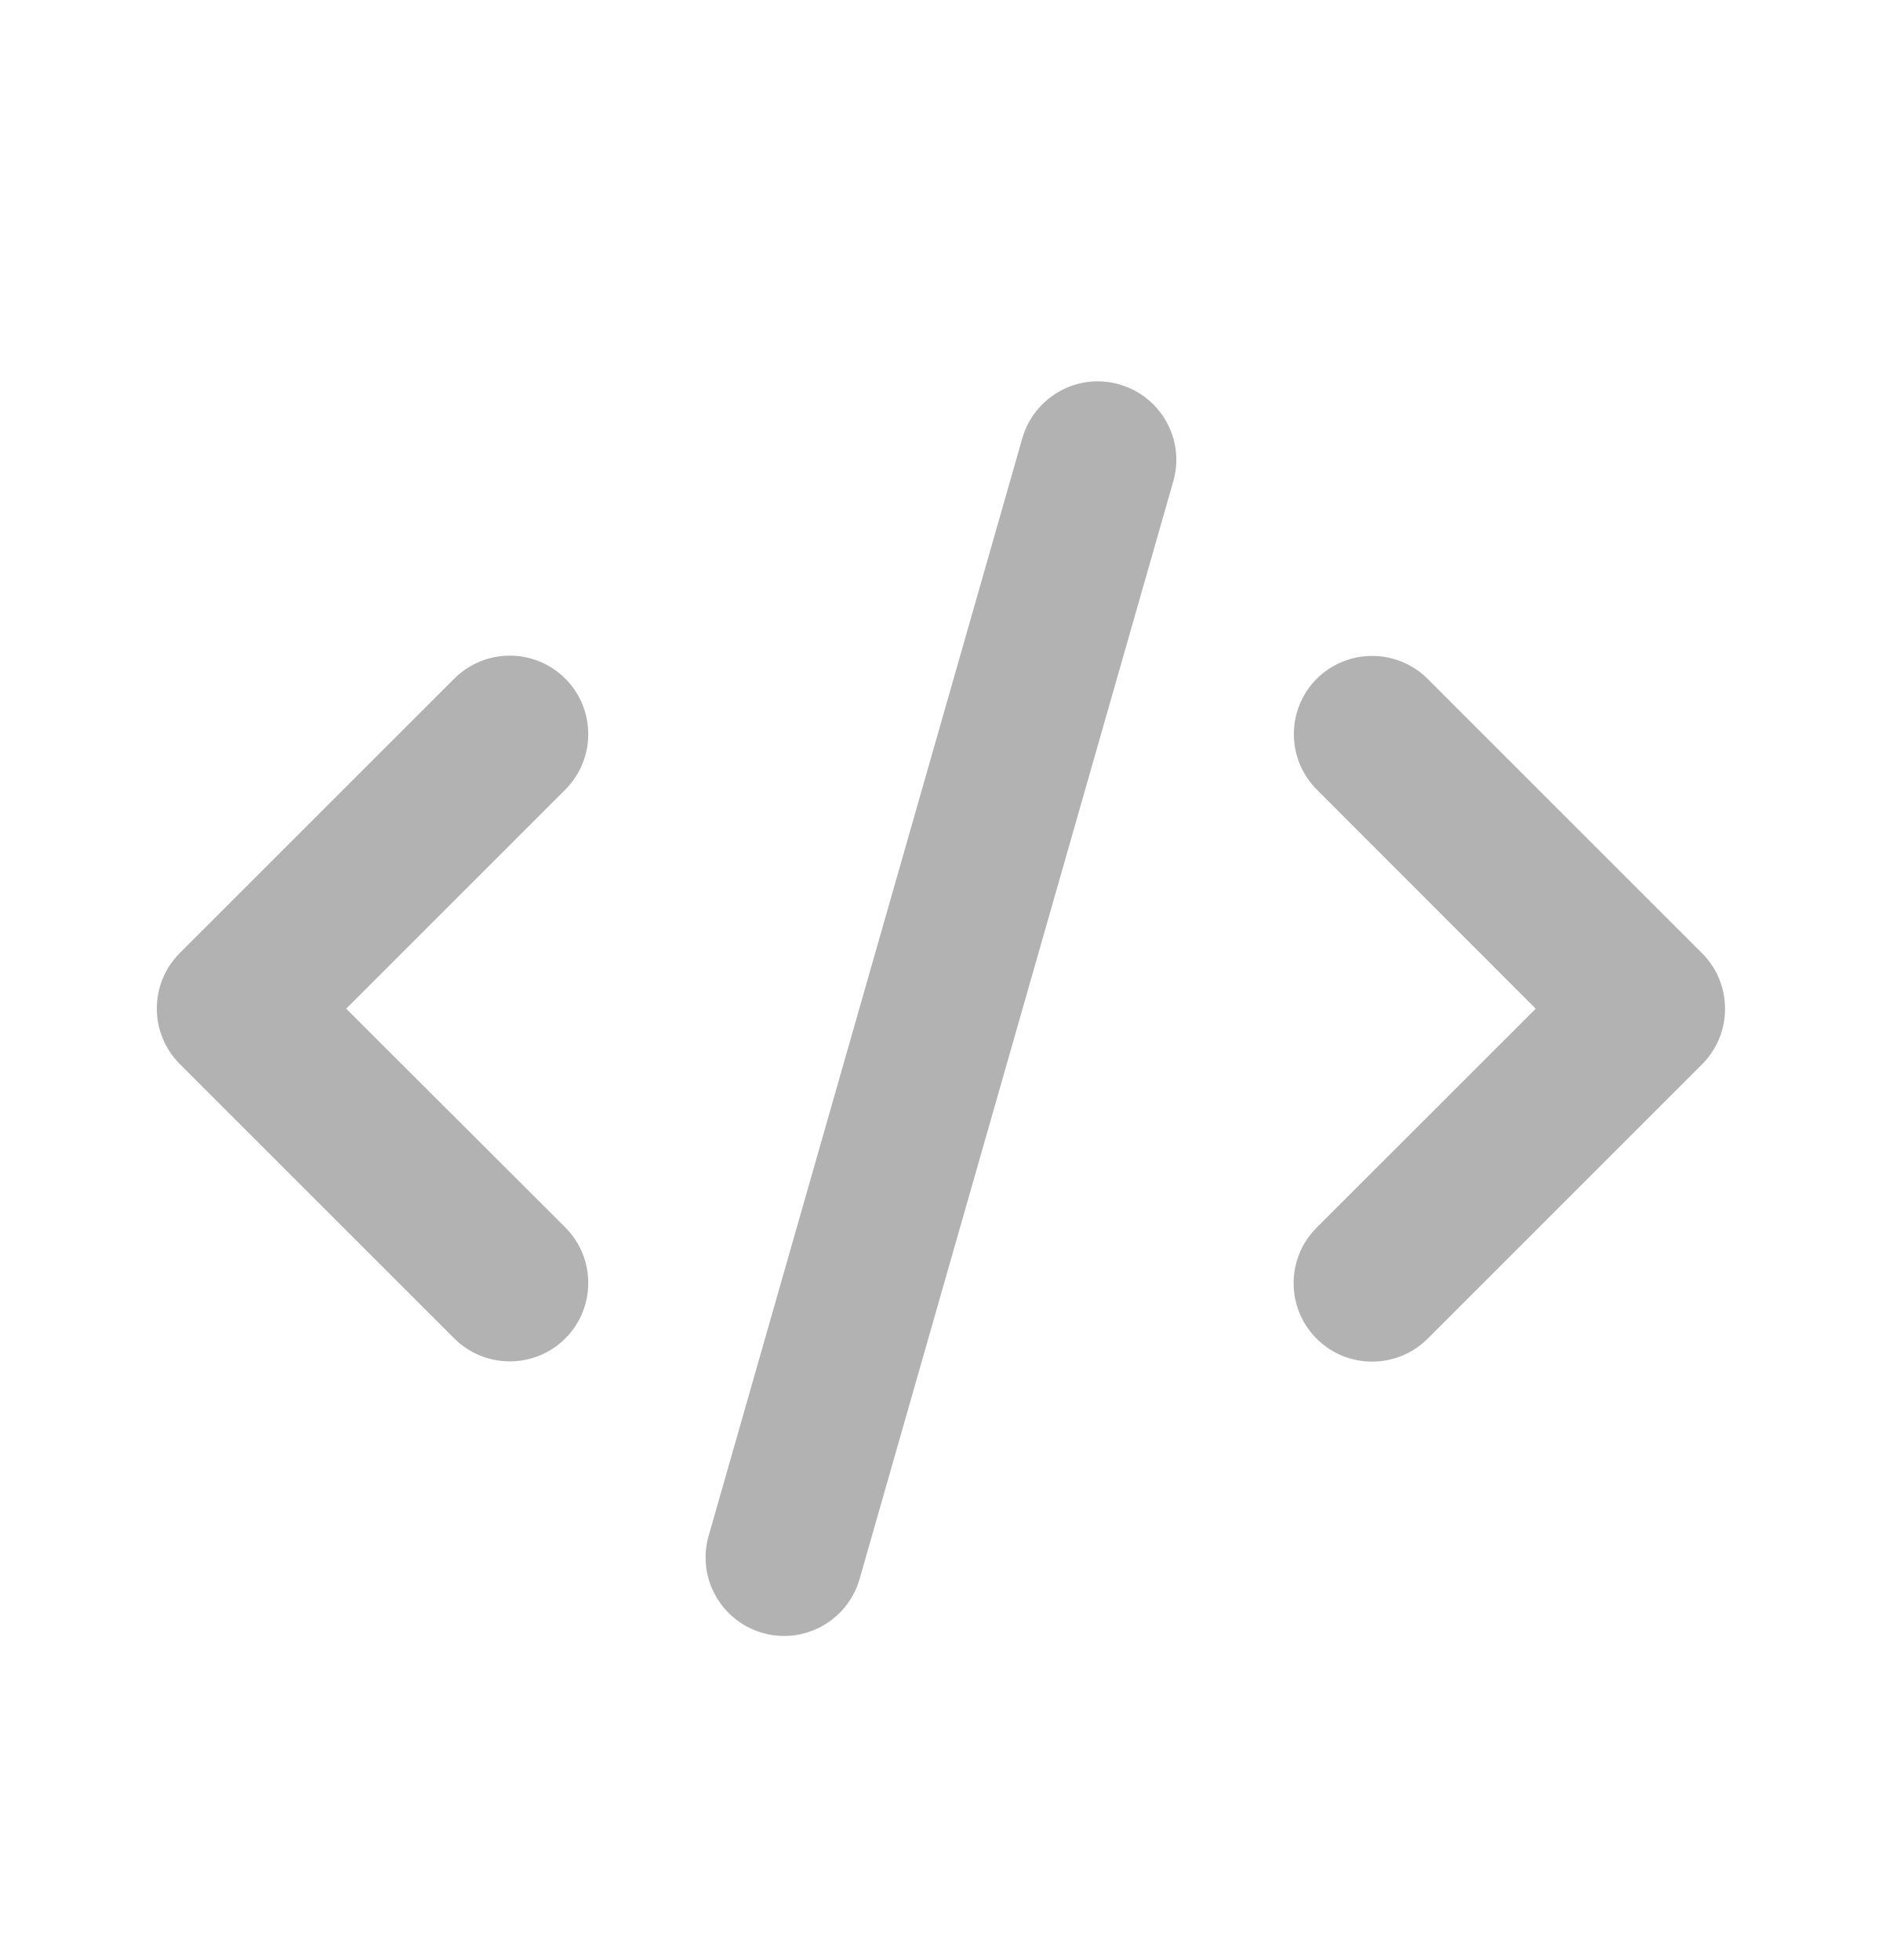
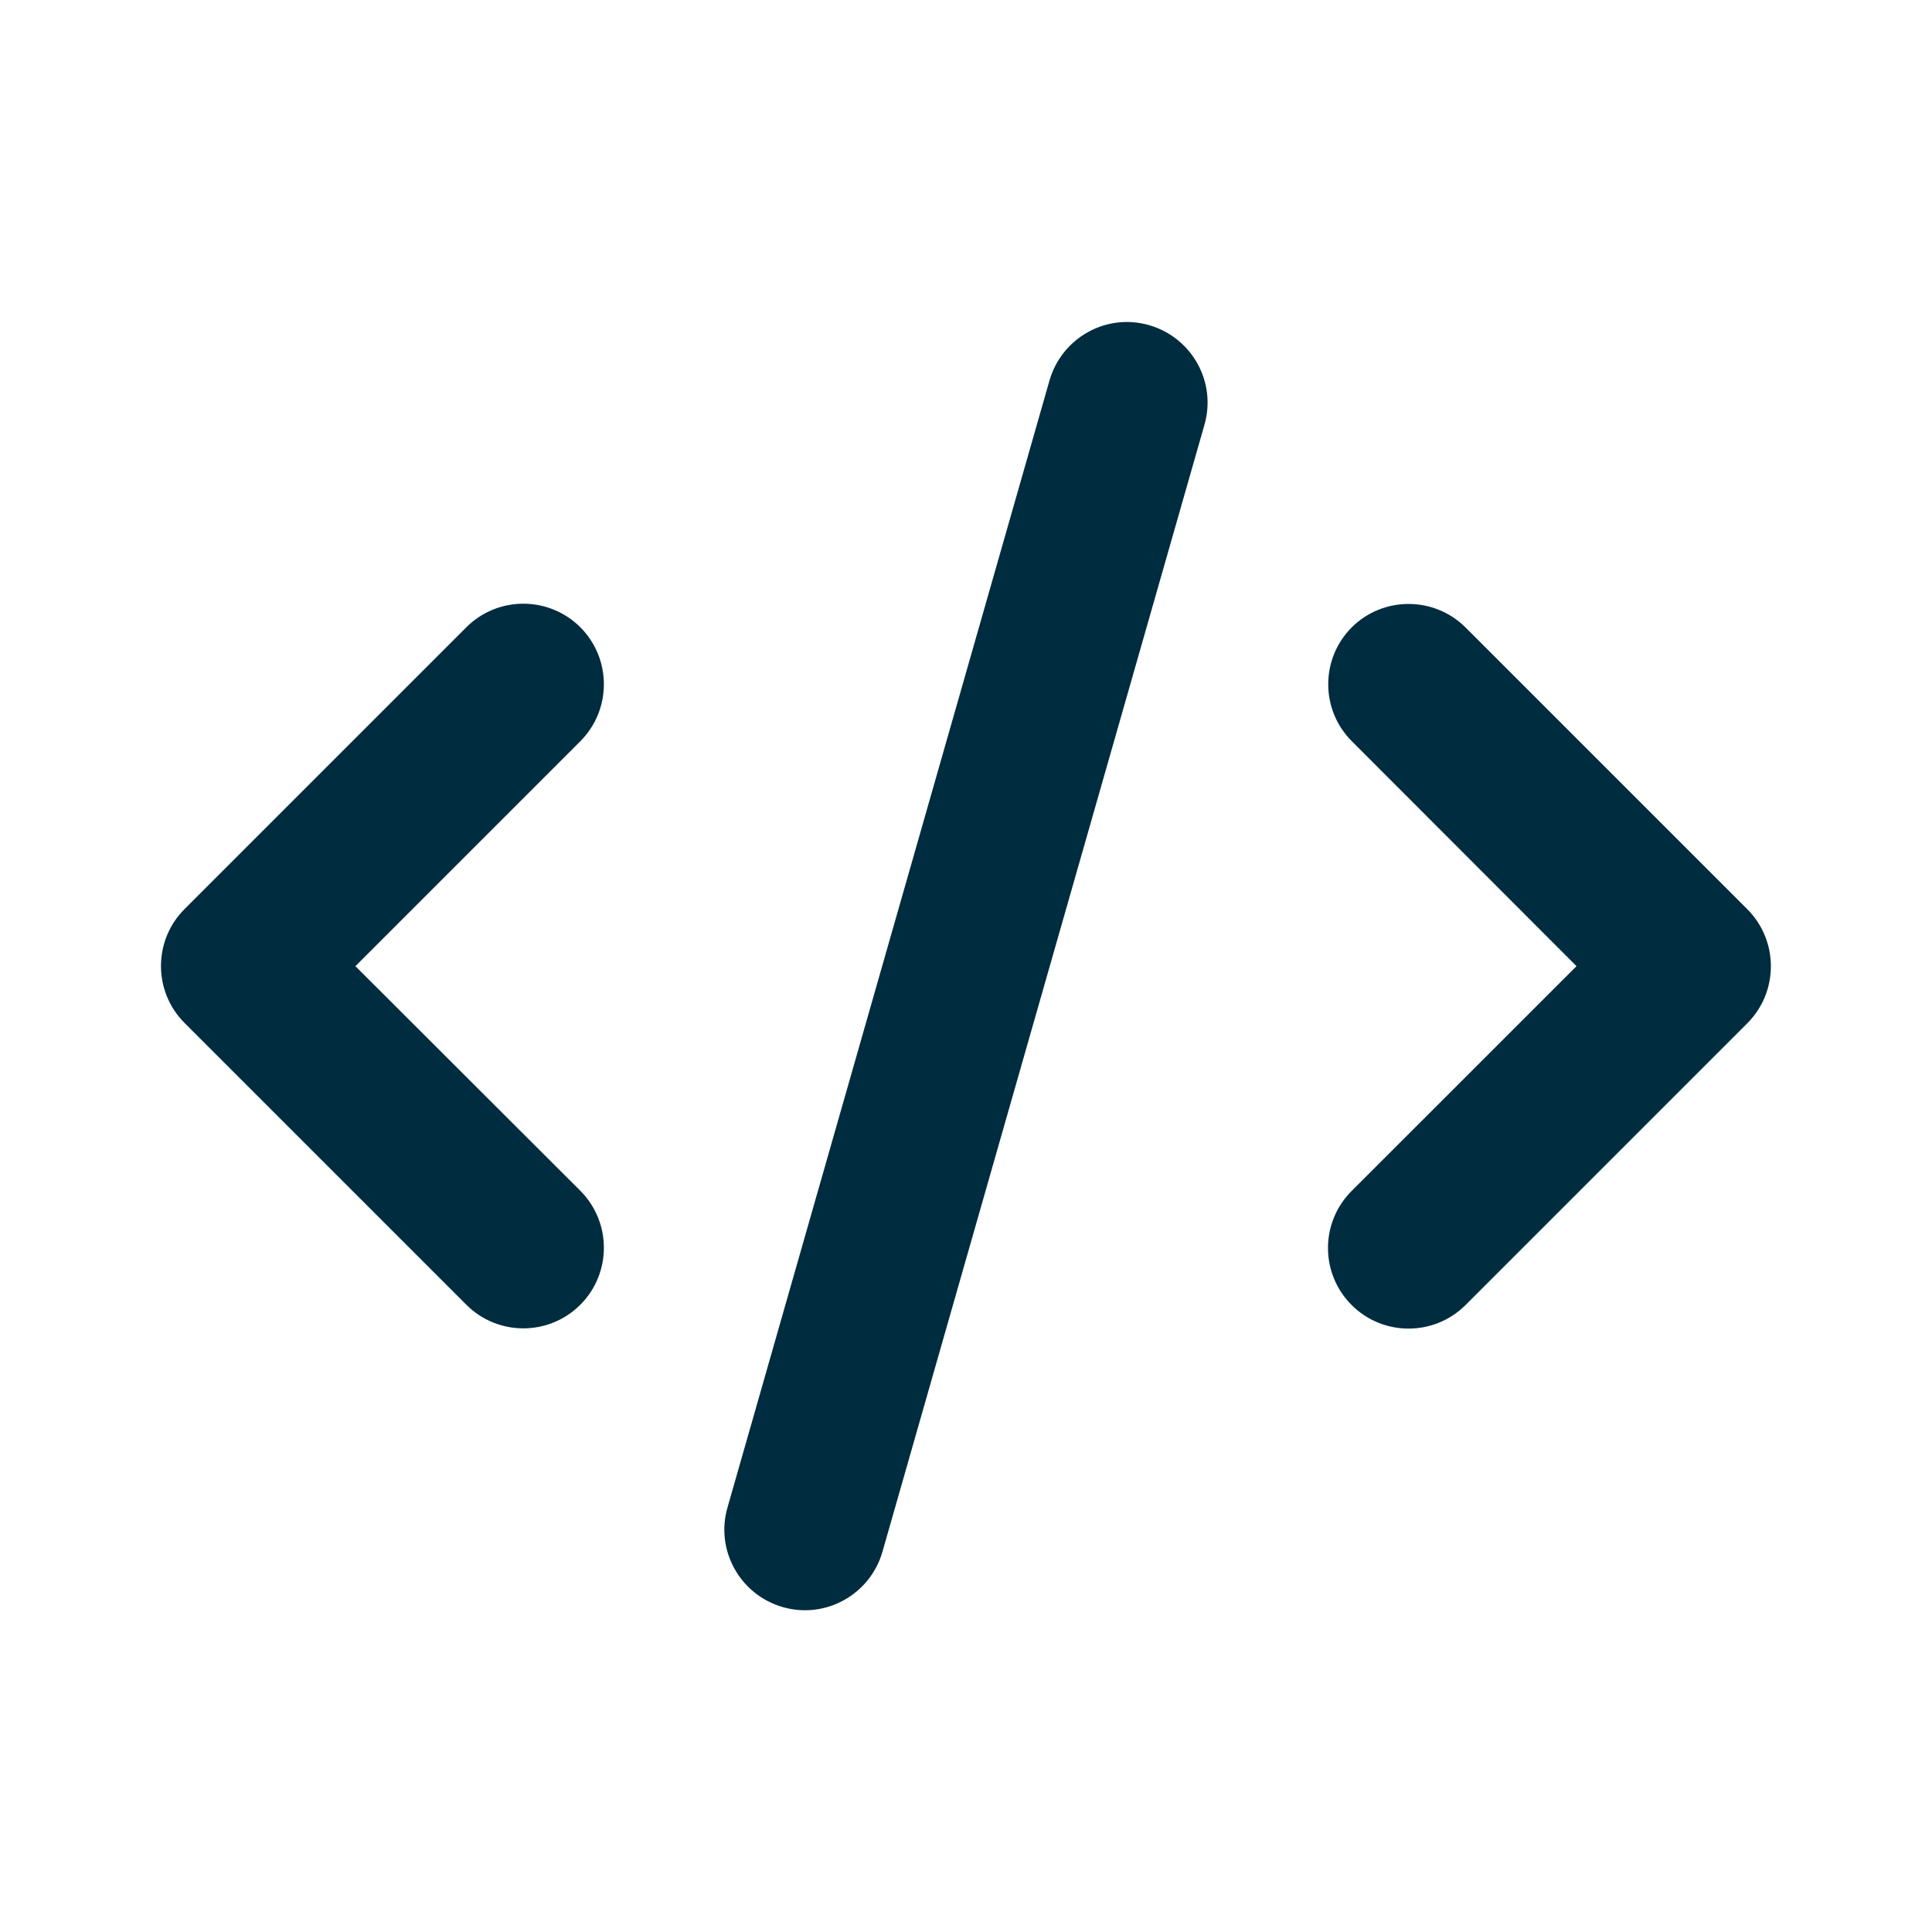
- <svg xmlns="http://www.w3.org/2000/svg" width="24" height="25" viewBox="0 0 24 25" fill="none">
+ <svg xmlns="http://www.w3.org/2000/svg" width="24" height="24" viewBox="0 0 24 24" fill="none">
  <g id="Software">
-     <path id="Vector" d="M14.274 4.903C13.743 4.75 13.19 5.059 13.037 5.59L9.037 19.59C8.884 20.122 9.193 20.675 9.724 20.828C10.255 20.981 10.809 20.672 10.962 20.14L14.962 6.14C15.115 5.609 14.806 5.056 14.274 4.903ZM16.793 8.656C16.402 9.047 16.402 9.681 16.793 10.072L19.584 12.866L16.79 15.659C16.399 16.05 16.399 16.684 16.79 17.075C17.18 17.465 17.815 17.465 18.206 17.075L21.706 13.575C22.096 13.184 22.096 12.55 21.706 12.159L18.206 8.659C17.815 8.269 17.18 8.269 16.79 8.659L16.793 8.656ZM7.209 8.656C6.818 8.265 6.184 8.265 5.793 8.656L2.293 12.156C1.902 12.547 1.902 13.181 2.293 13.572L5.793 17.072C6.184 17.462 6.818 17.462 7.209 17.072C7.599 16.681 7.599 16.047 7.209 15.656L4.415 12.866L7.209 10.072C7.599 9.681 7.599 9.047 7.209 8.656Z" fill="#B2B2B3" />
+     <path id="Vector" d="M14.274 4.039C13.743 3.886 13.19 4.195 13.037 4.727L9.037 18.727C8.884 19.258 9.193 19.811 9.724 19.964C10.255 20.117 10.809 19.808 10.962 19.277L14.962 5.277C15.115 4.745 14.806 4.192 14.274 4.039ZM16.793 7.792C16.402 8.183 16.402 8.817 16.793 9.208L19.584 12.002L16.79 14.795C16.399 15.186 16.399 15.82 16.79 16.211C17.18 16.602 17.815 16.602 18.206 16.211L21.706 12.711C22.096 12.32 22.096 11.686 21.706 11.295L18.206 7.795C17.815 7.405 17.18 7.405 16.79 7.795L16.793 7.792ZM7.209 7.792C6.818 7.402 6.184 7.402 5.793 7.792L2.293 11.292C1.902 11.683 1.902 12.317 2.293 12.708L5.793 16.208C6.184 16.599 6.818 16.599 7.209 16.208C7.599 15.817 7.599 15.183 7.209 14.792L4.415 12.002L7.209 9.208C7.599 8.817 7.599 8.183 7.209 7.792Z" fill="#002C3F" />
  </g>
</svg>
